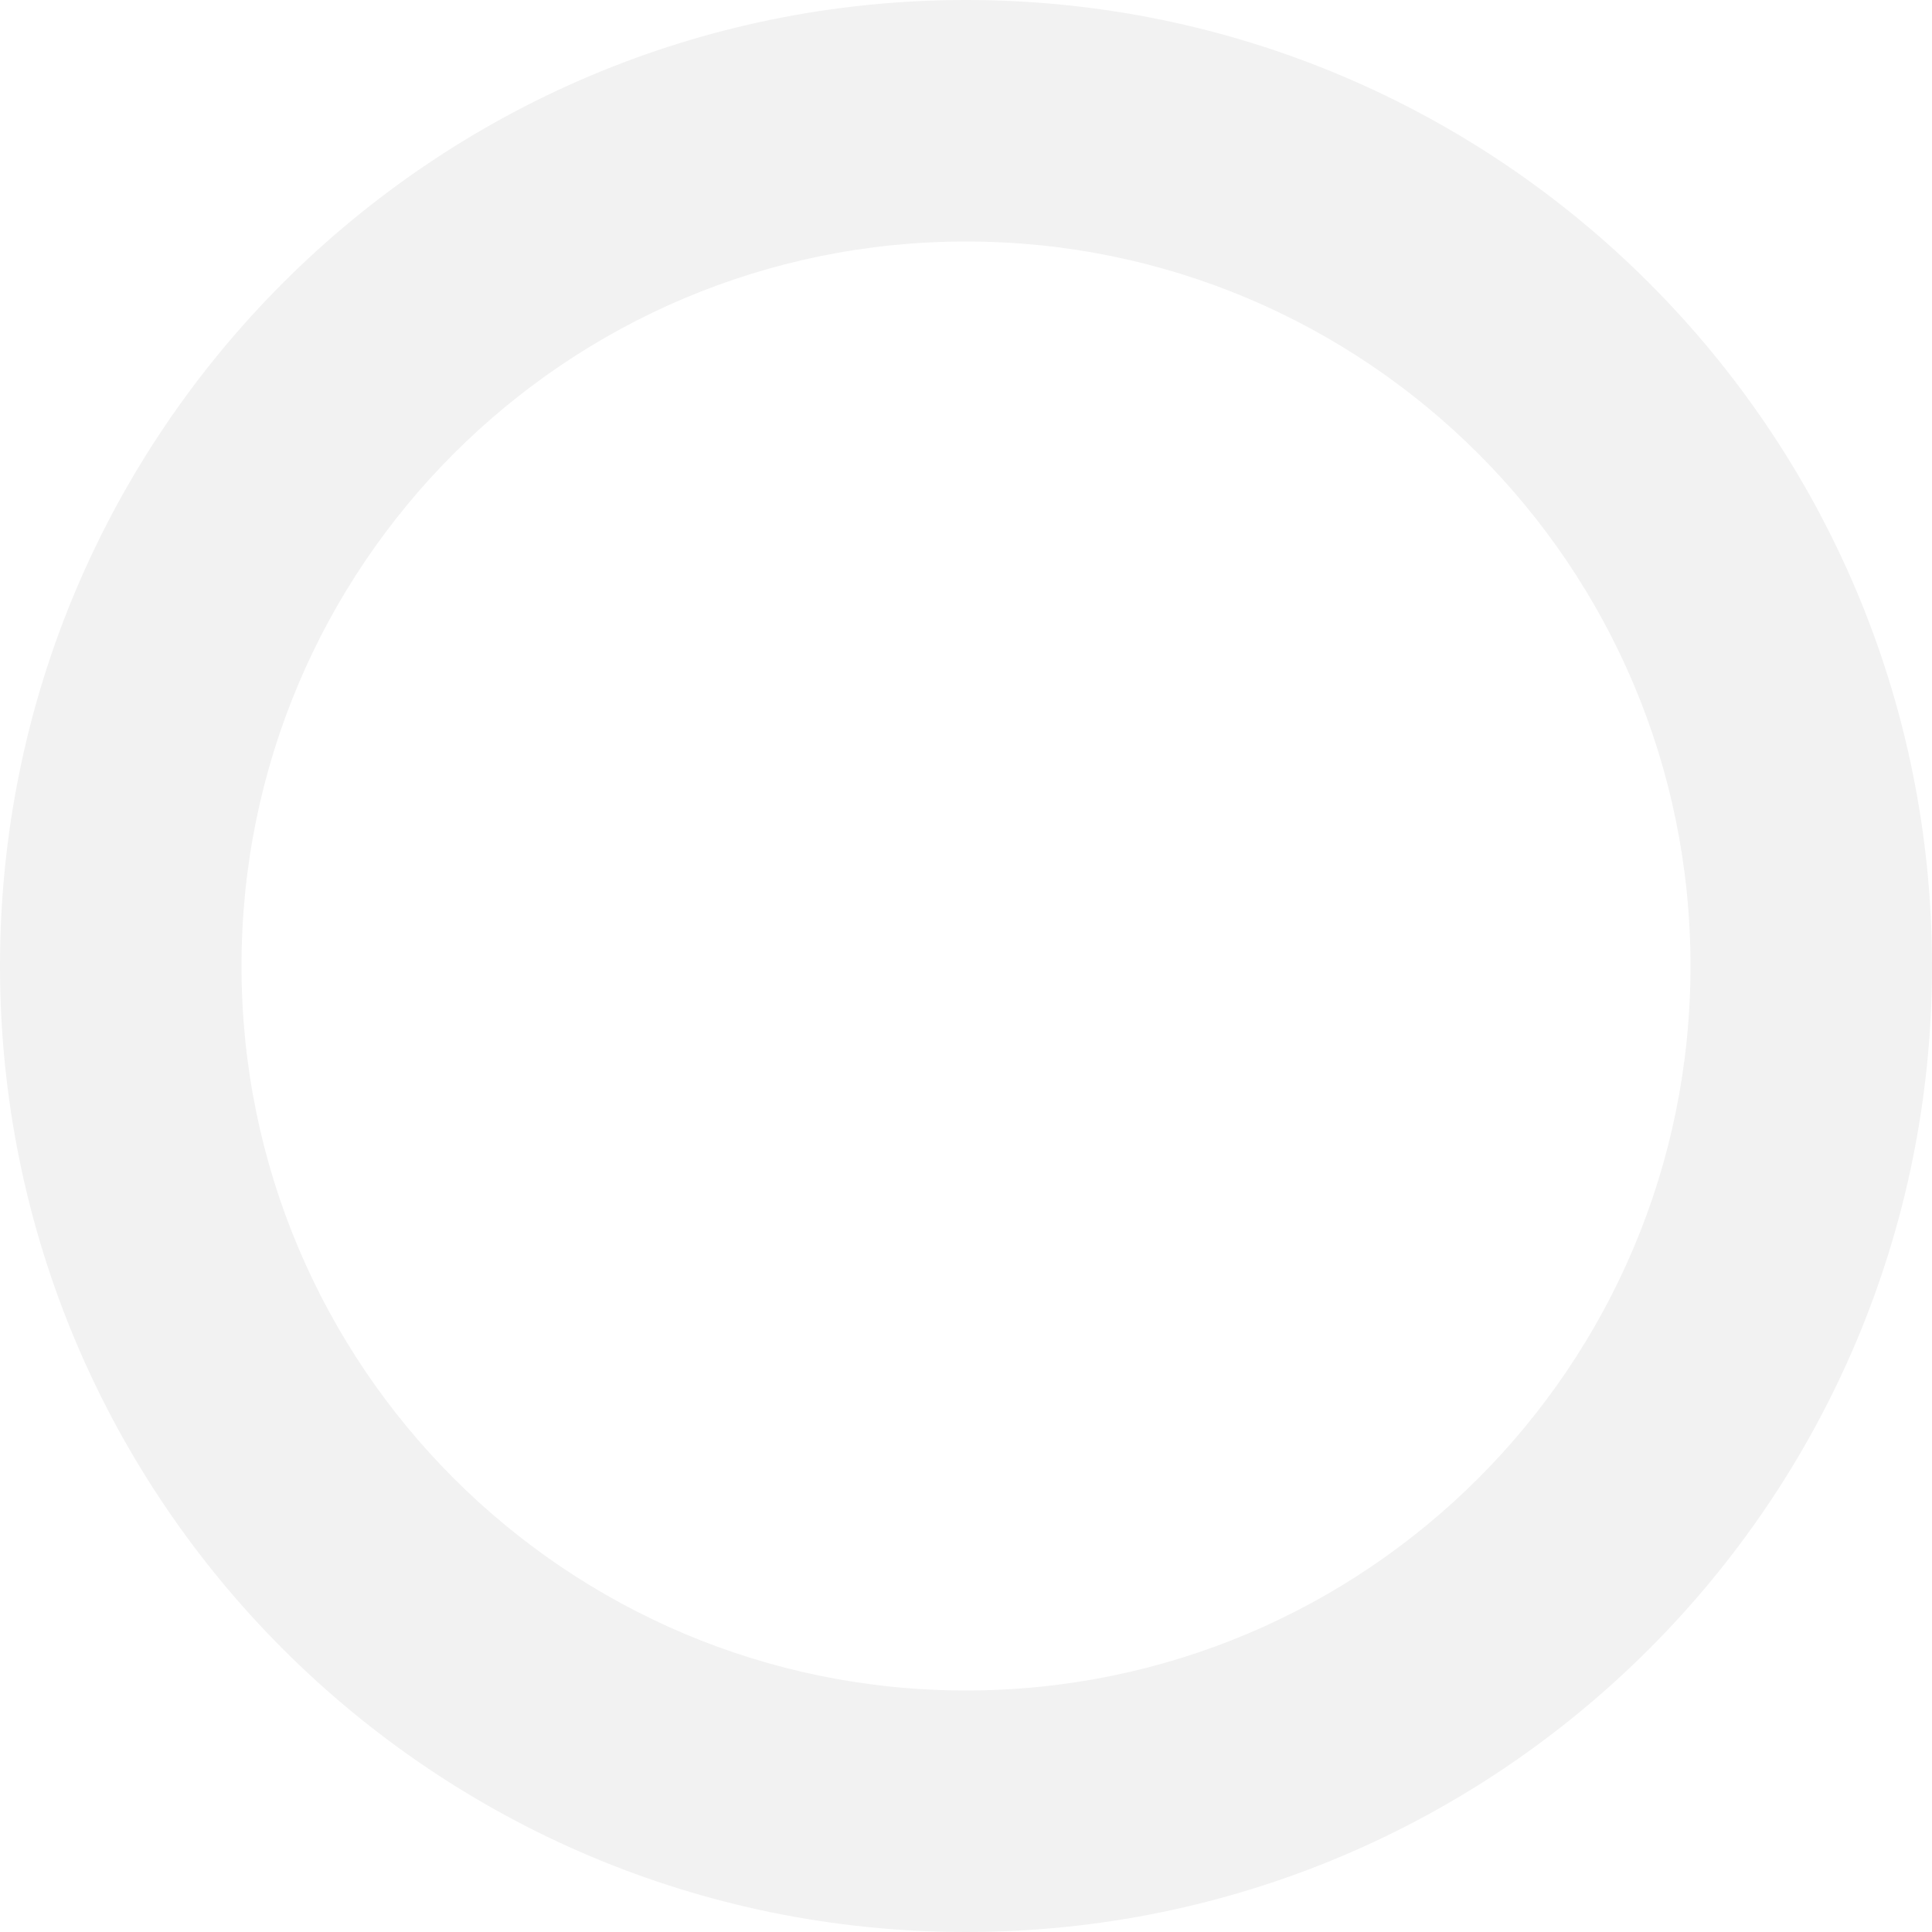
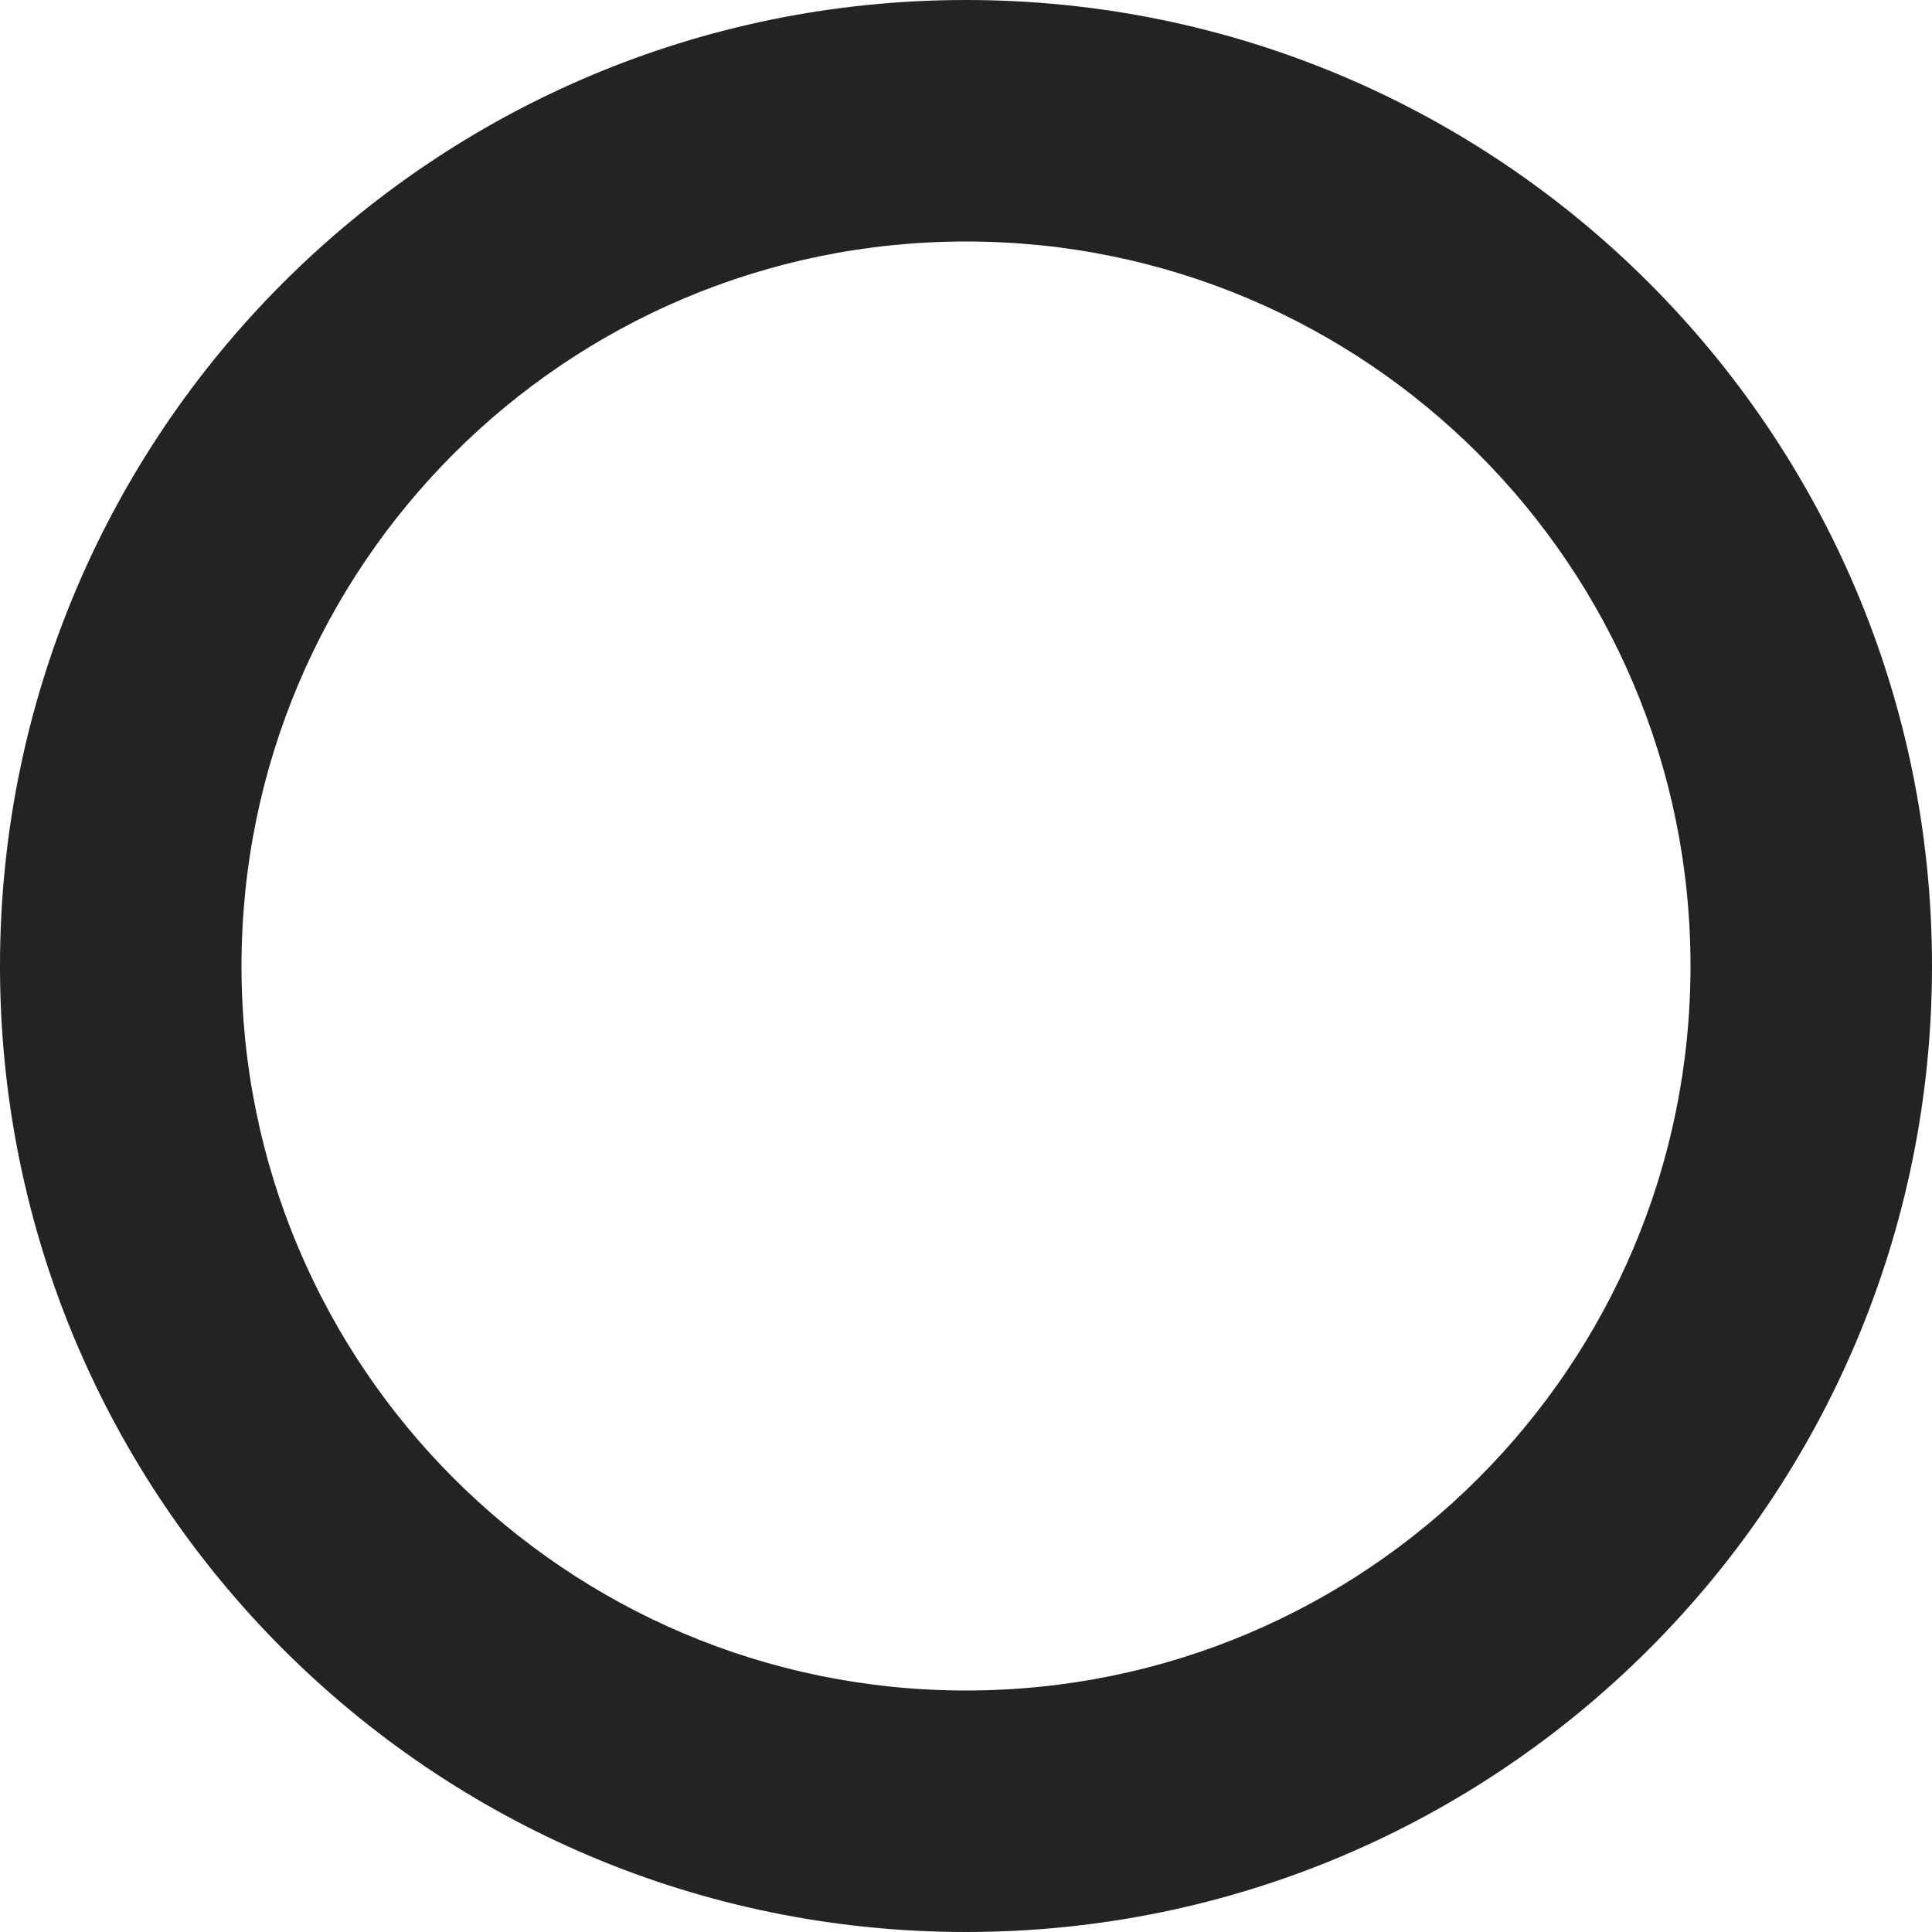
<svg xmlns="http://www.w3.org/2000/svg" width="16" height="16" version="1.1">
  <defs>
    <style id="current-color-scheme" type="text/css">
-    .ColorScheme-Text { color:#f2f2f2; } .ColorScheme-Highlight { color:#5294e2; }
+    .ColorScheme-Text { color:#232323; } .ColorScheme-Highlight { color:#5294e2; }
  </style>
  </defs>
  <path style="fill:currentColor" class="ColorScheme-Text" d="M 8 0 A 8 8 0 0 0 0 8 A 8 8 0 0 0 8 16 A 8 8 0 0 0 16 8 A 8 8 0 0 0 8 0 z M 8 2 A 6 6 0 0 1 14 8 A 6 6 0 0 1 8 14 A 6 6 0 0 1 2 8 A 6 6 0 0 1 8 2 z" />
</svg>
